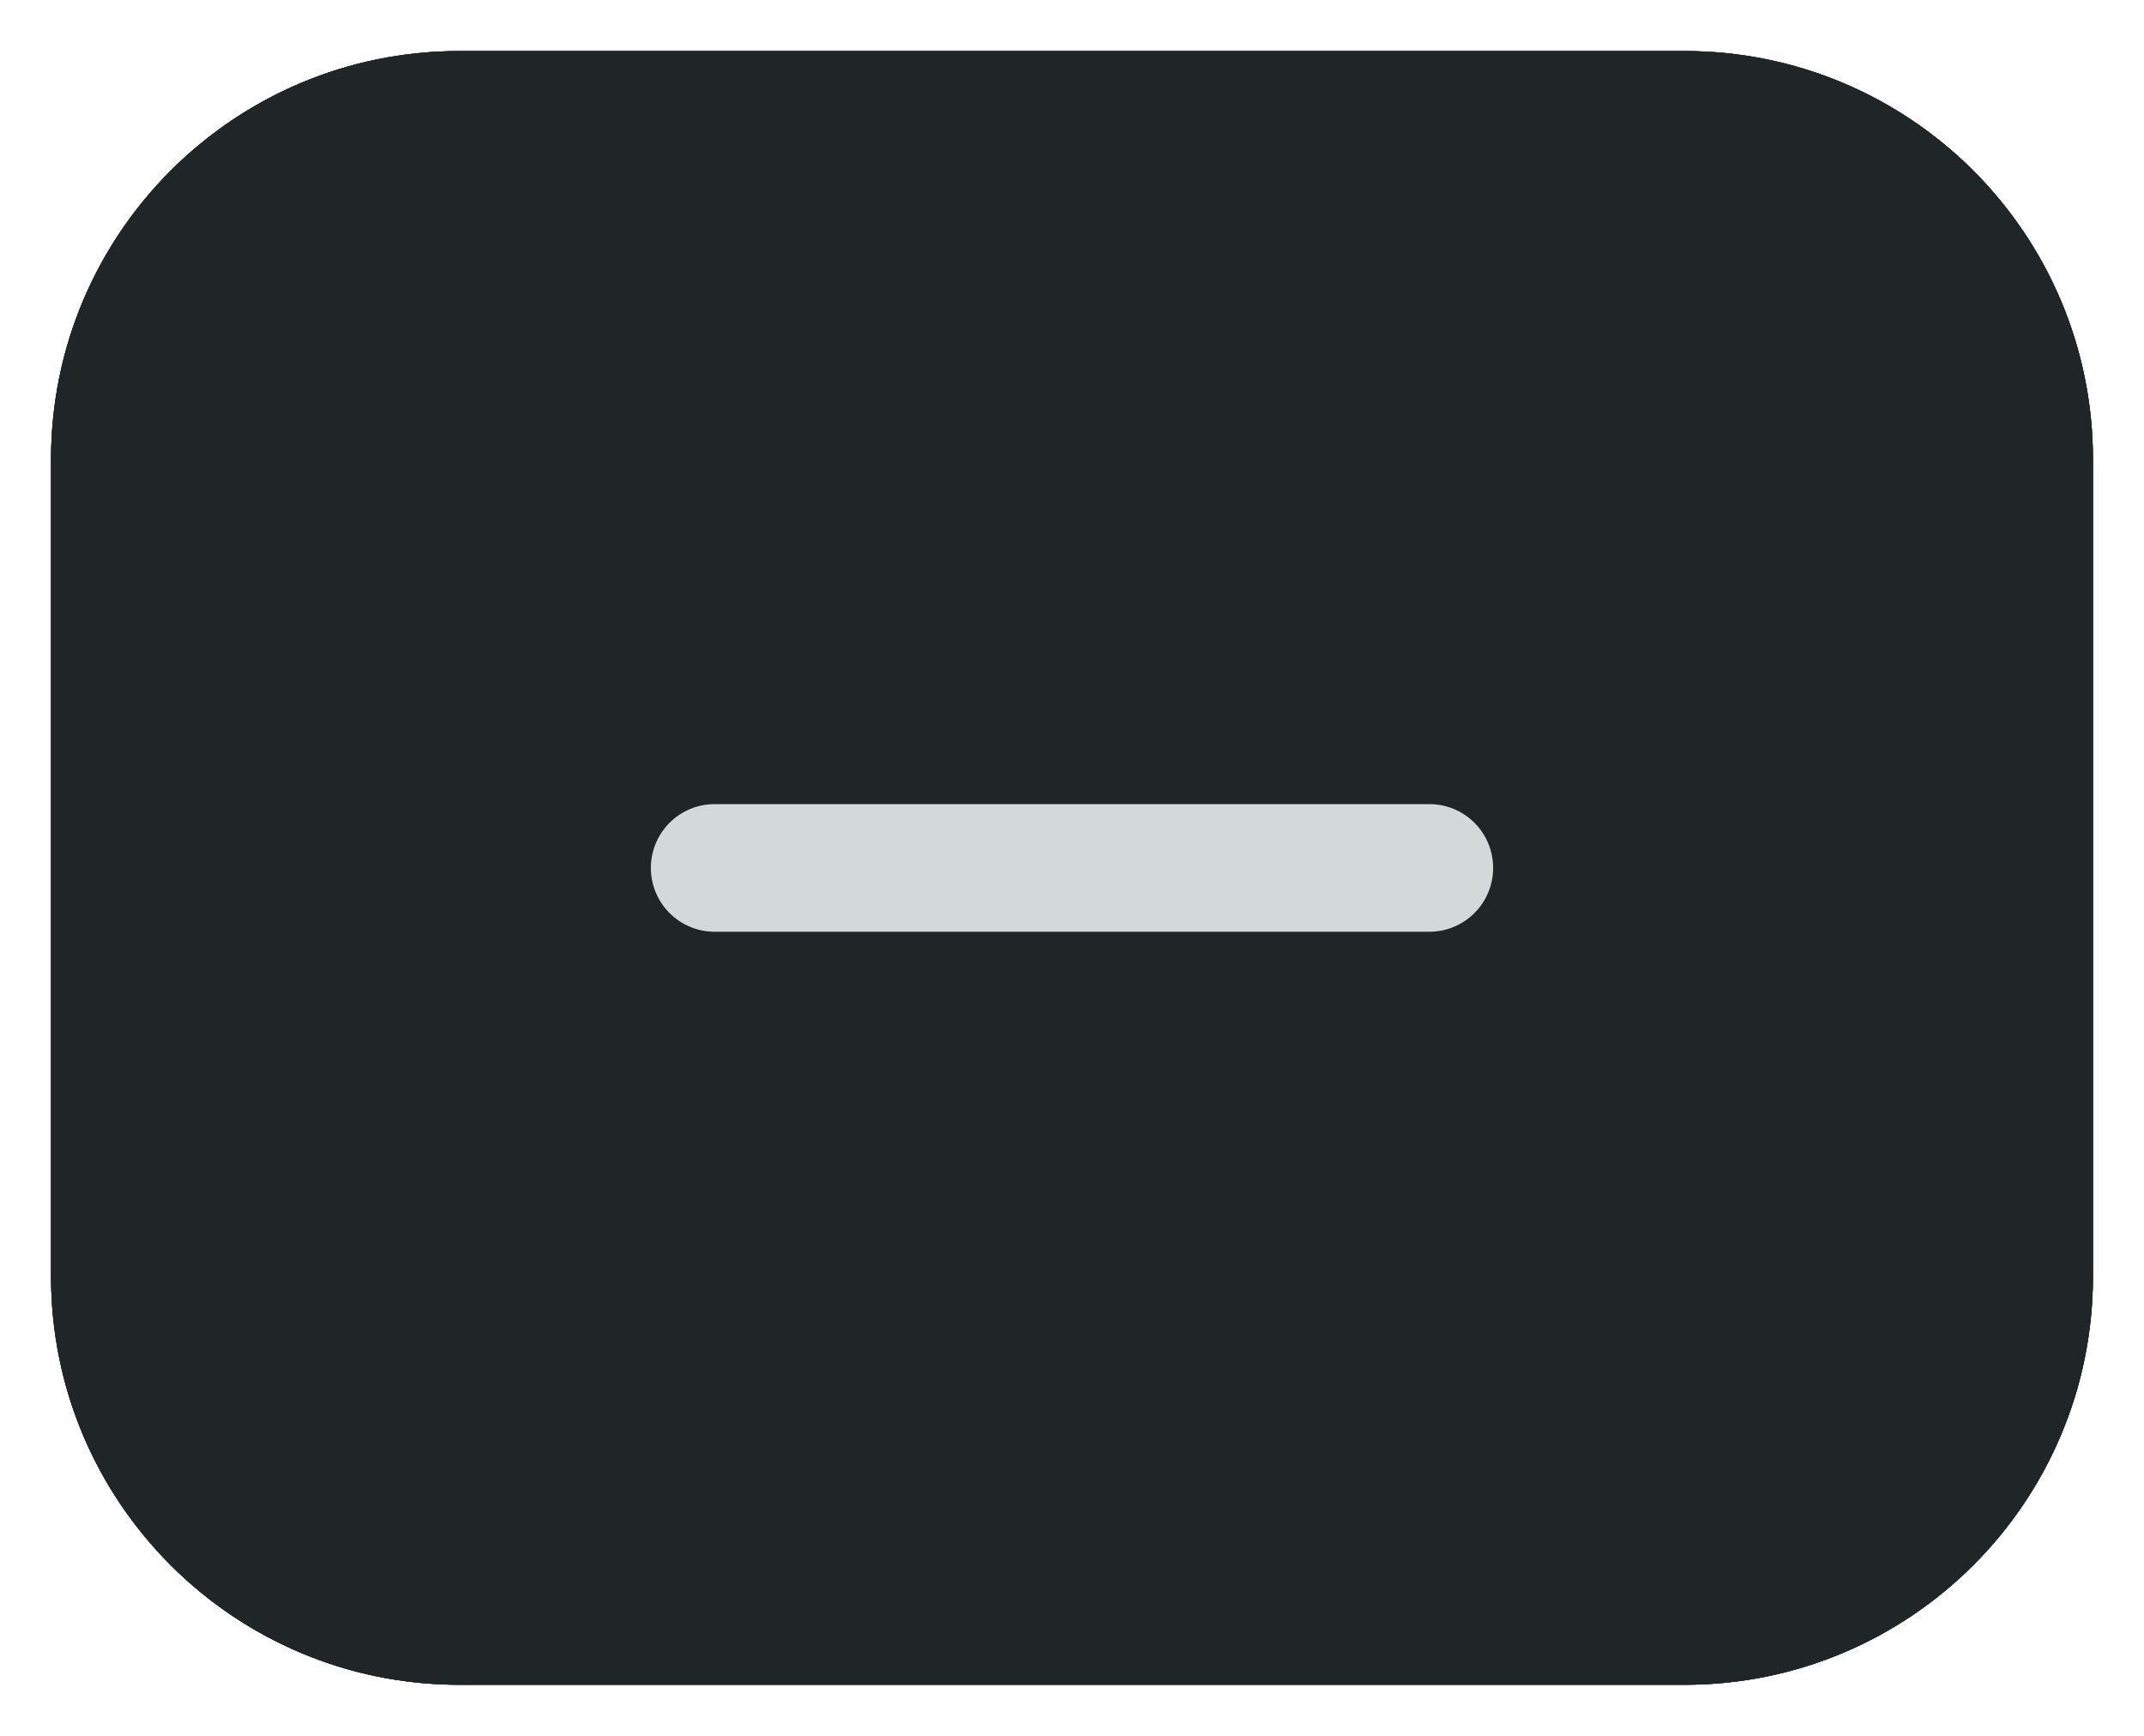
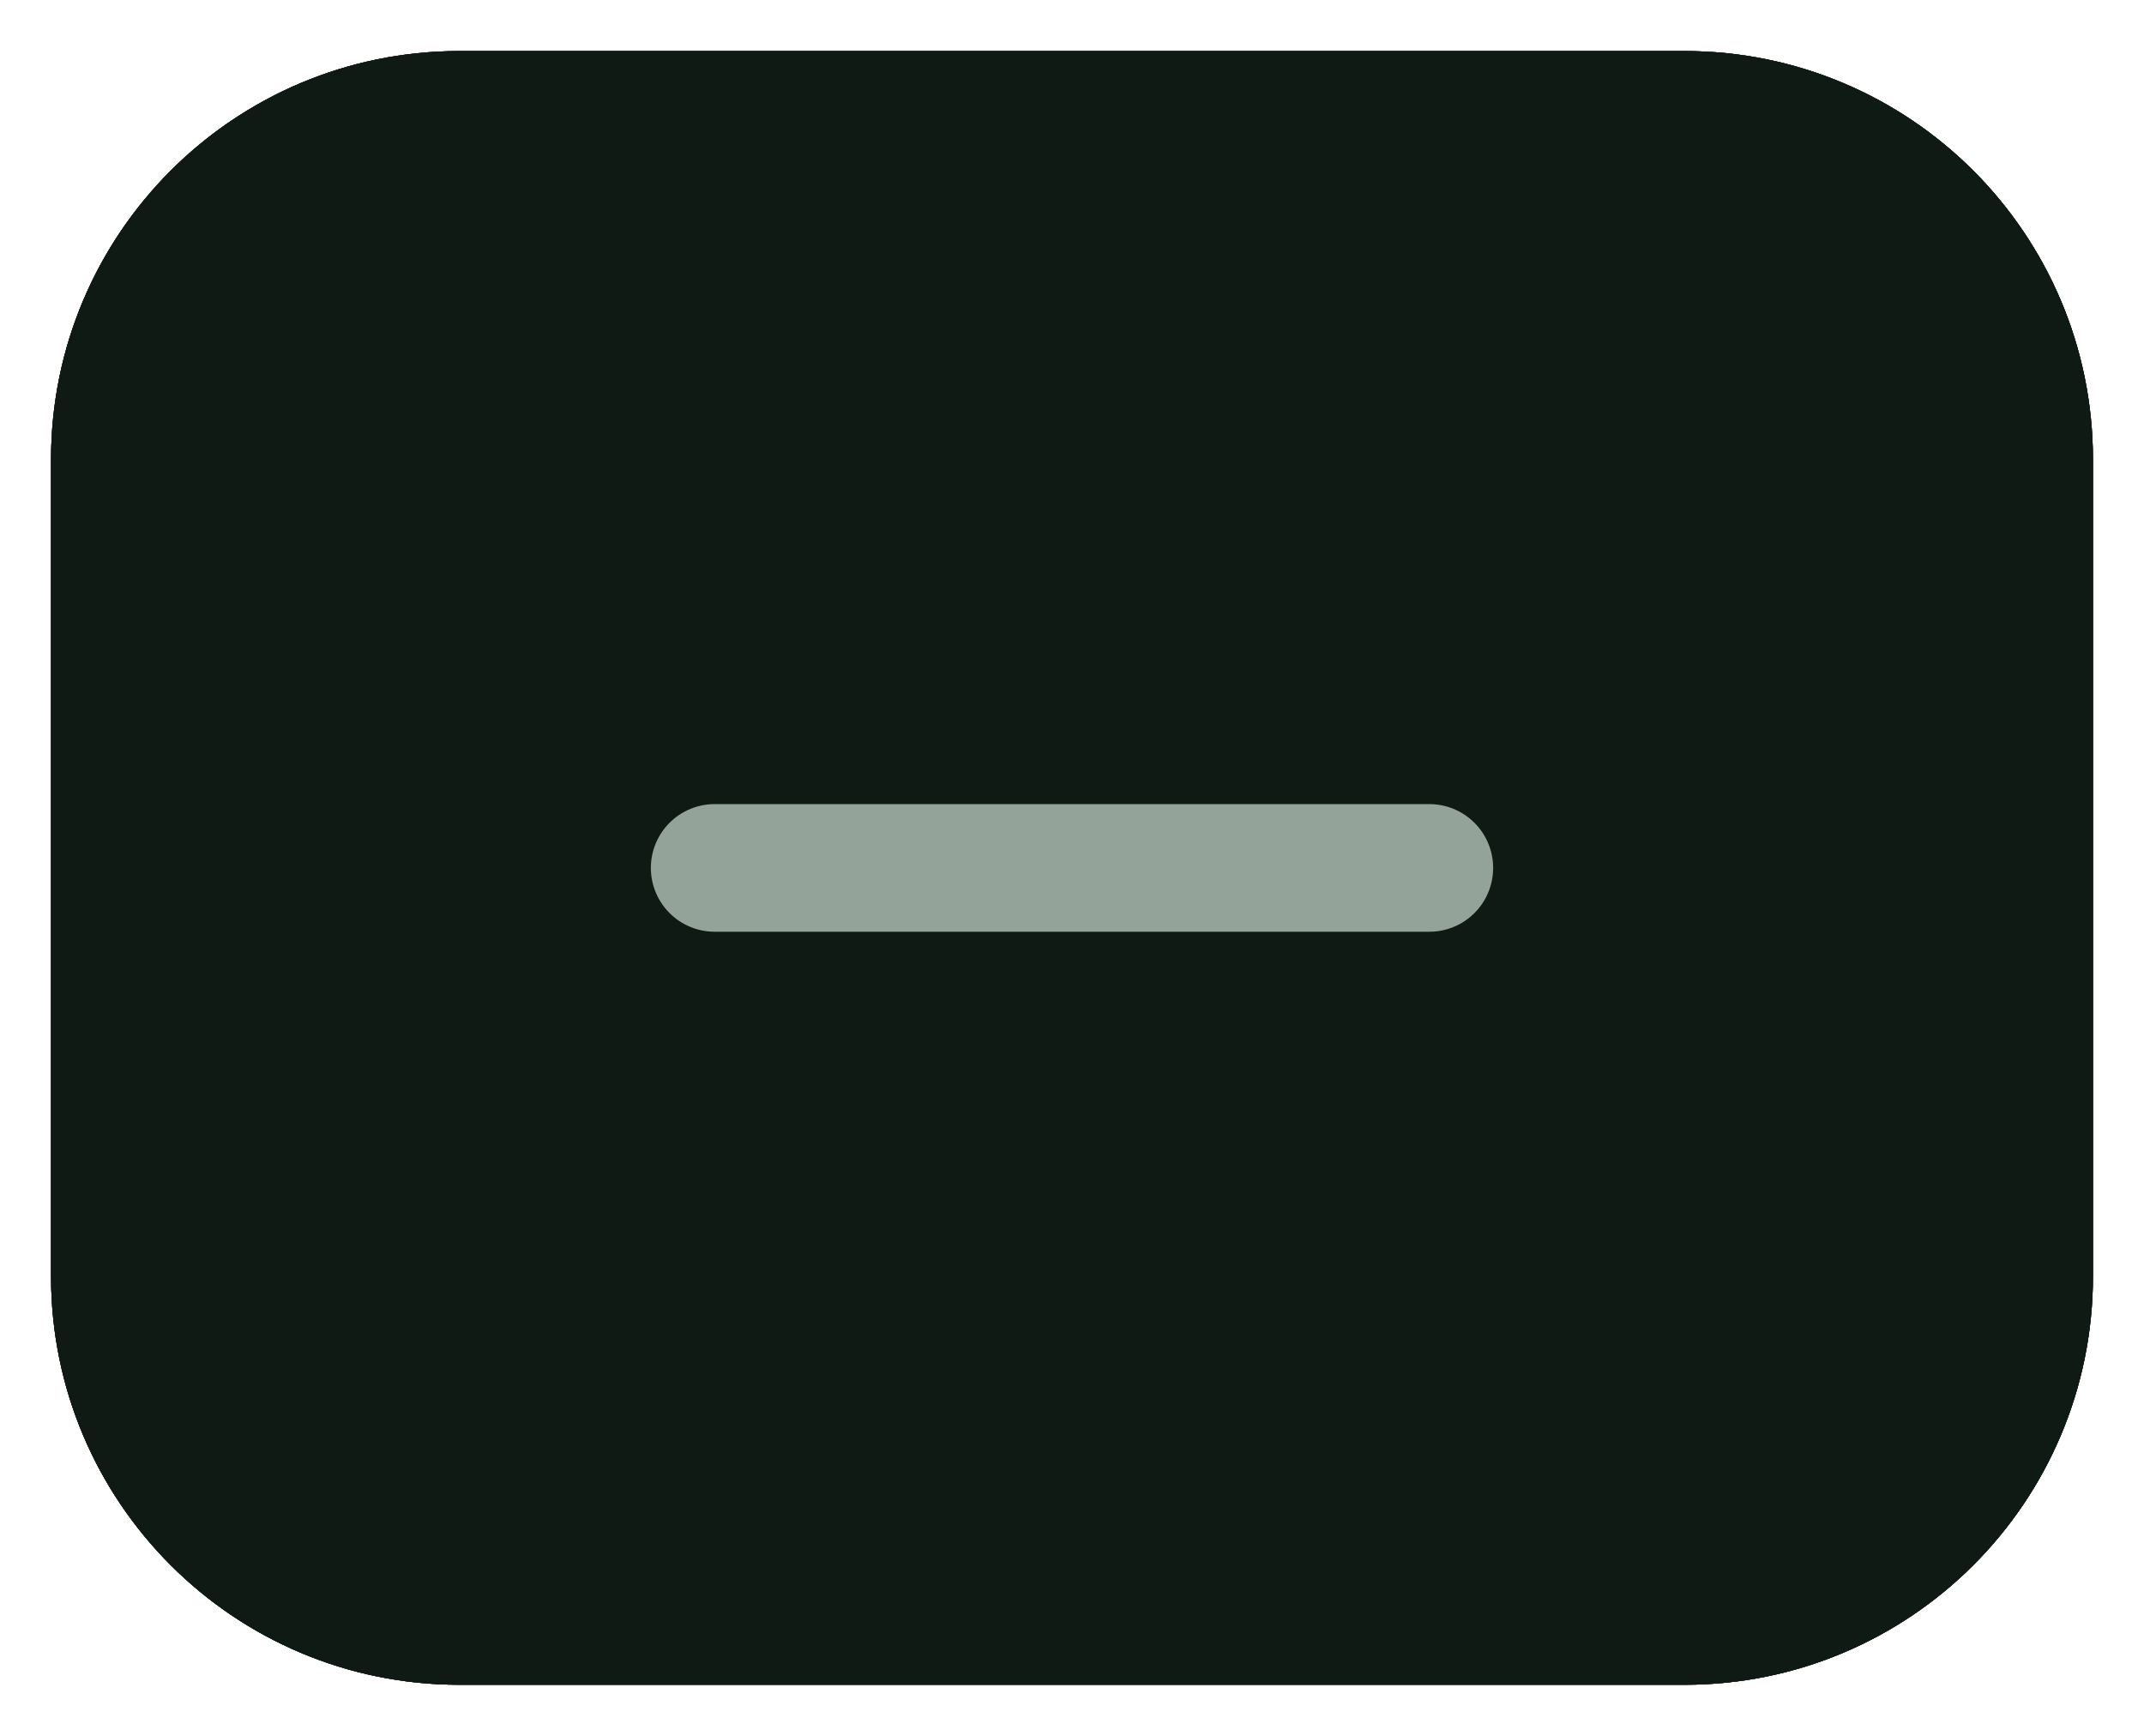
<svg xmlns="http://www.w3.org/2000/svg" width="42" height="34" viewBox="0 0 42 34">
  <g id="active-center">
-     <rect x="1" y="1" width="40" height="32" rx="8" fill="#293033" />
-     <path d="M14 17H28" stroke="#D3D9D8" stroke-width="2.5" stroke-linecap="round" />
+     <rect x="1" y="1" width="40" height="32" rx="8" fill="#192820" />
+     <path d="M14 17H28" stroke="#94A39A" stroke-width="2.5" stroke-linecap="round" />
  </g>
  <g id="inactive-center" opacity=".58">
-     <rect x="1" y="1" width="40" height="32" rx="8" fill="#293033" />
-     <path d="M14 17H28" stroke="#D3D9D8" stroke-width="2.5" stroke-linecap="round" />
+     <rect x="1" y="1" width="40" height="32" rx="8" fill="#192820" />
+     <path d="M14 17H28" stroke="#94A39A" stroke-width="2.5" stroke-linecap="round" />
  </g>
  <g id="hover-center">
-     <rect x="1" y="1" width="40" height="32" rx="8" fill="#394245" />
-     <path d="M14 17H28" stroke="#F1F4F3" stroke-width="2.5" stroke-linecap="round" />
+     <rect x="1" y="1" width="40" height="32" rx="8" fill="#24382B" />
+     <path d="M14 17H28" stroke="#F1F5F2" stroke-width="2.5" stroke-linecap="round" />
  </g>
  <g id="hover-inactive-center" opacity=".78">
-     <rect x="1" y="1" width="40" height="32" rx="8" fill="#394245" />
-     <path d="M14 17H28" stroke="#F1F4F3" stroke-width="2.5" stroke-linecap="round" />
+     <rect x="1" y="1" width="40" height="32" rx="8" fill="#24382B" />
+     <path d="M14 17H28" stroke="#F1F5F2" stroke-width="2.5" stroke-linecap="round" />
  </g>
  <g id="pressed-center">
-     <rect x="1" y="1" width="40" height="32" rx="8" fill="#202628" />
-     <path d="M14 17H28" stroke="#D3D9D8" stroke-width="2.5" stroke-linecap="round" />
+     <rect x="1" y="1" width="40" height="32" rx="8" fill="#101A15" />
+     <path d="M14 17H28" stroke="#94A39A" stroke-width="2.5" stroke-linecap="round" />
  </g>
</svg>
